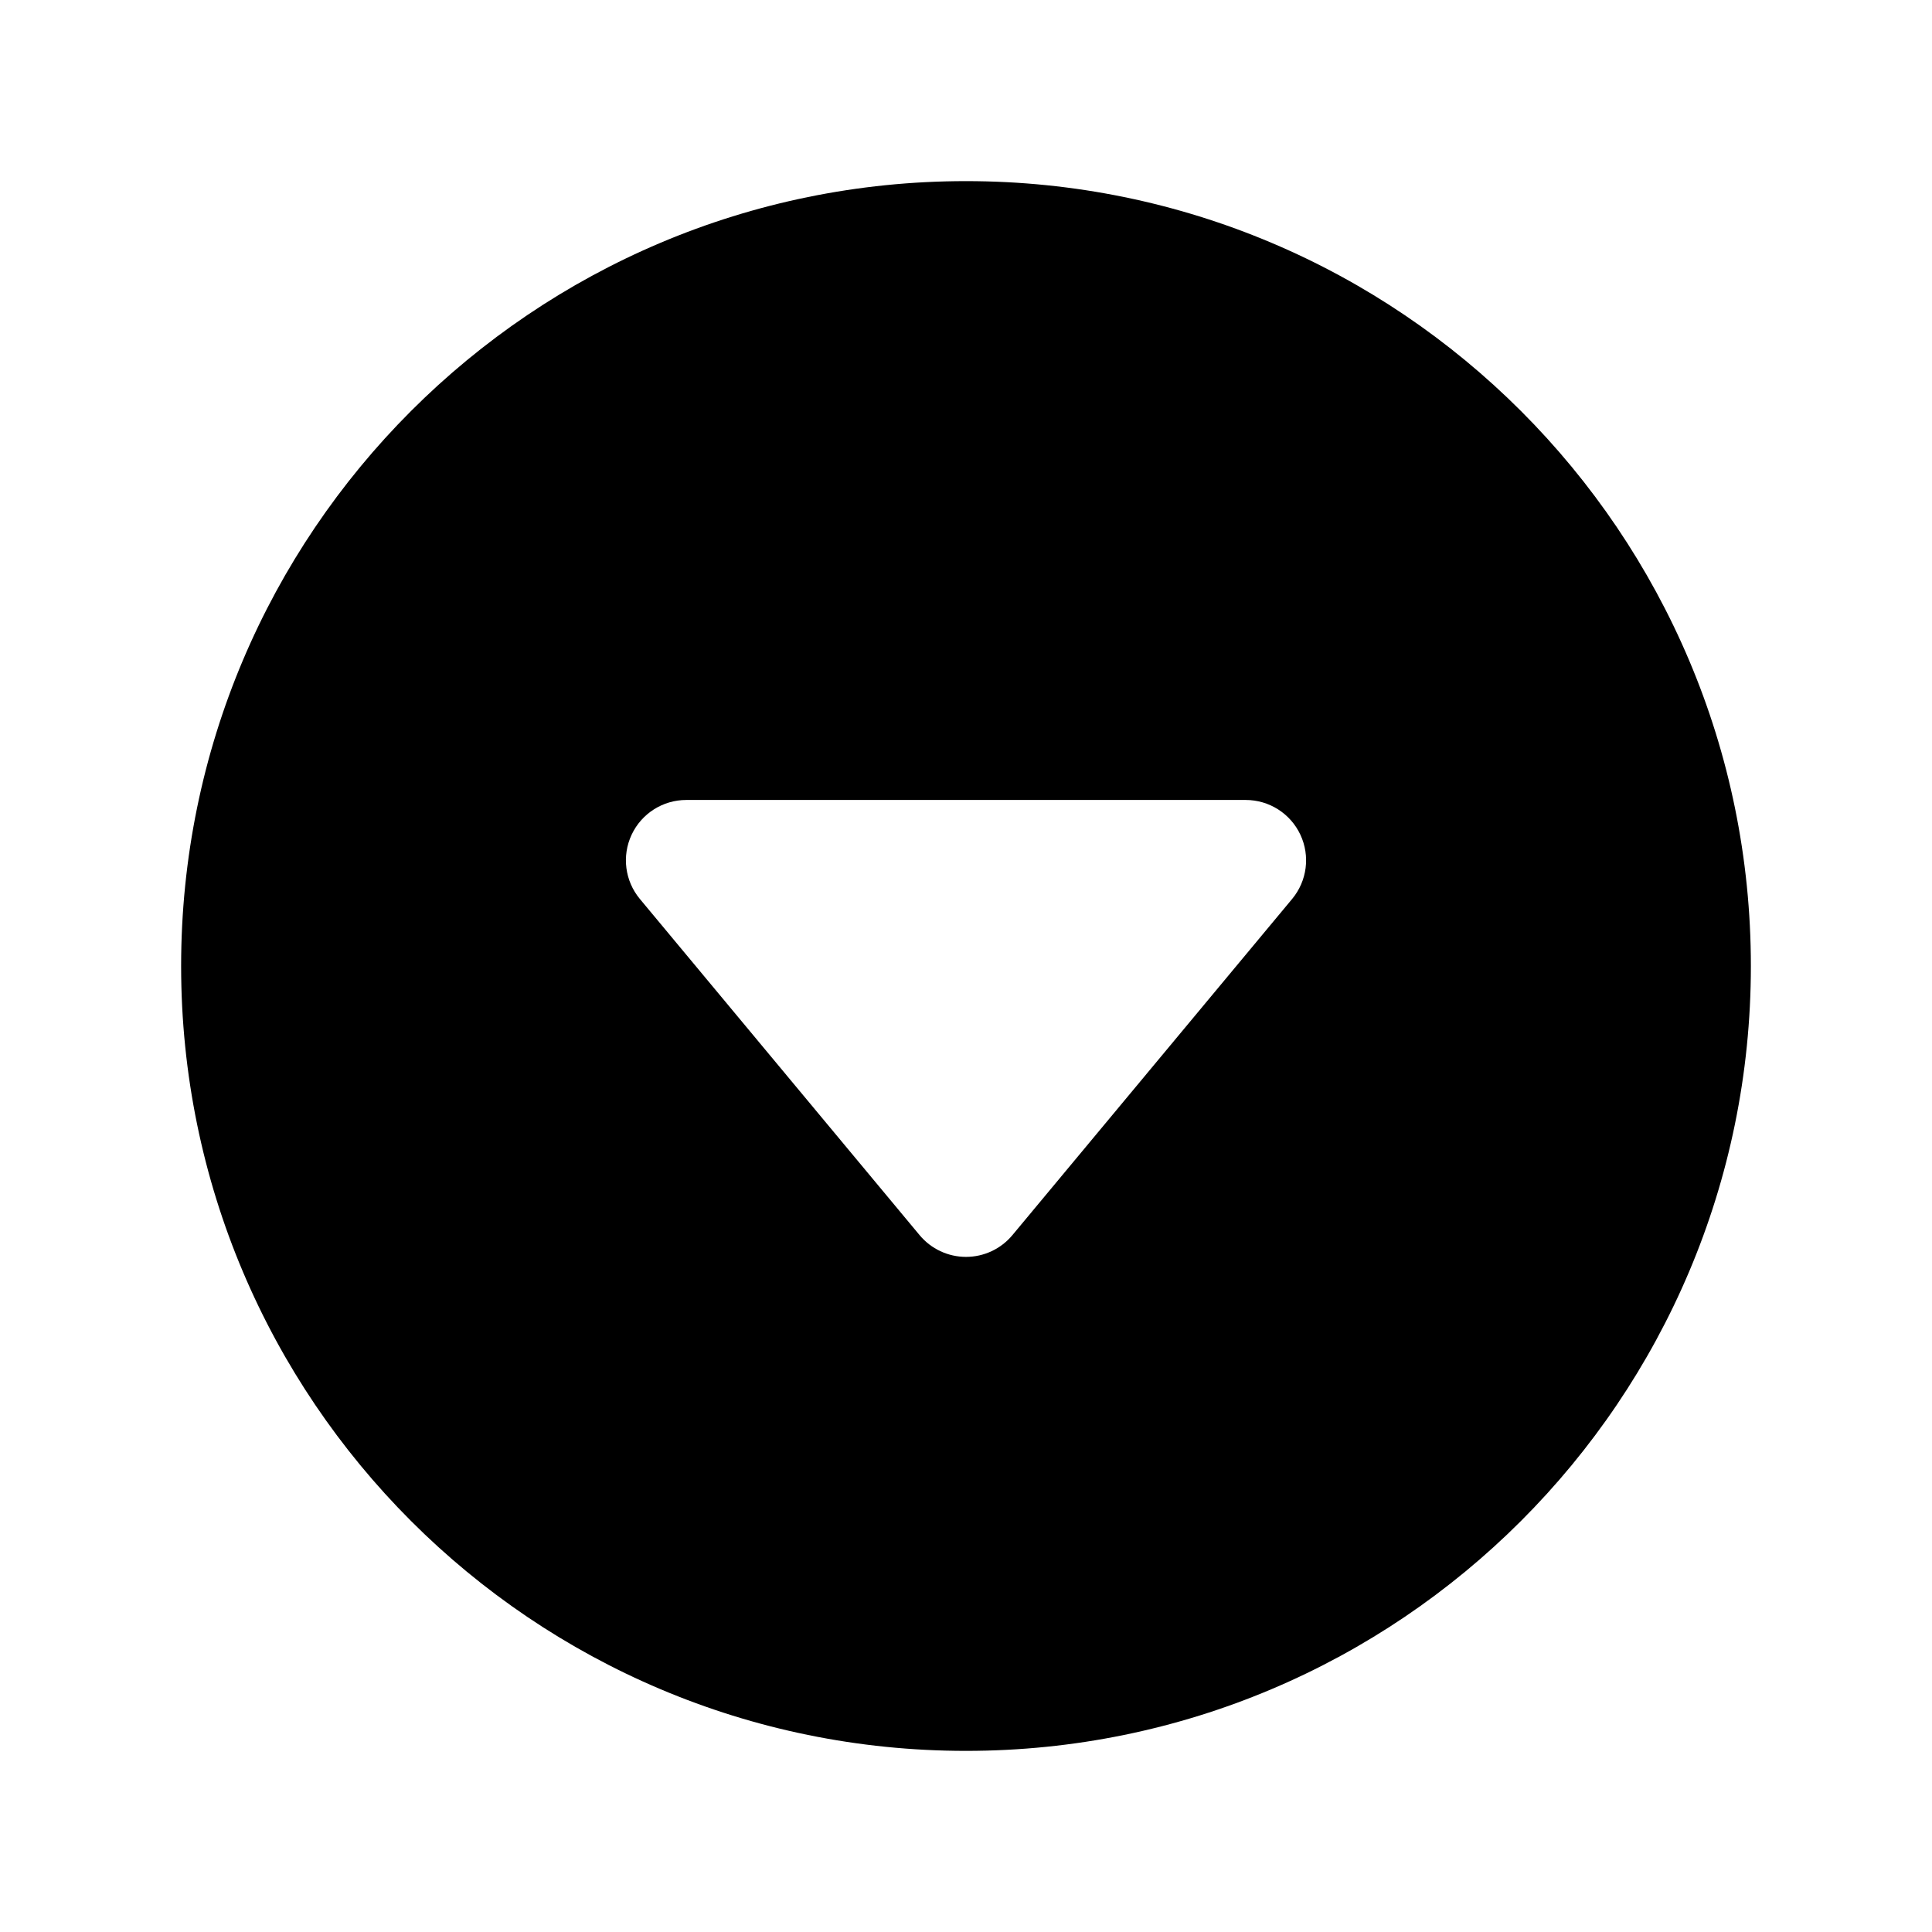
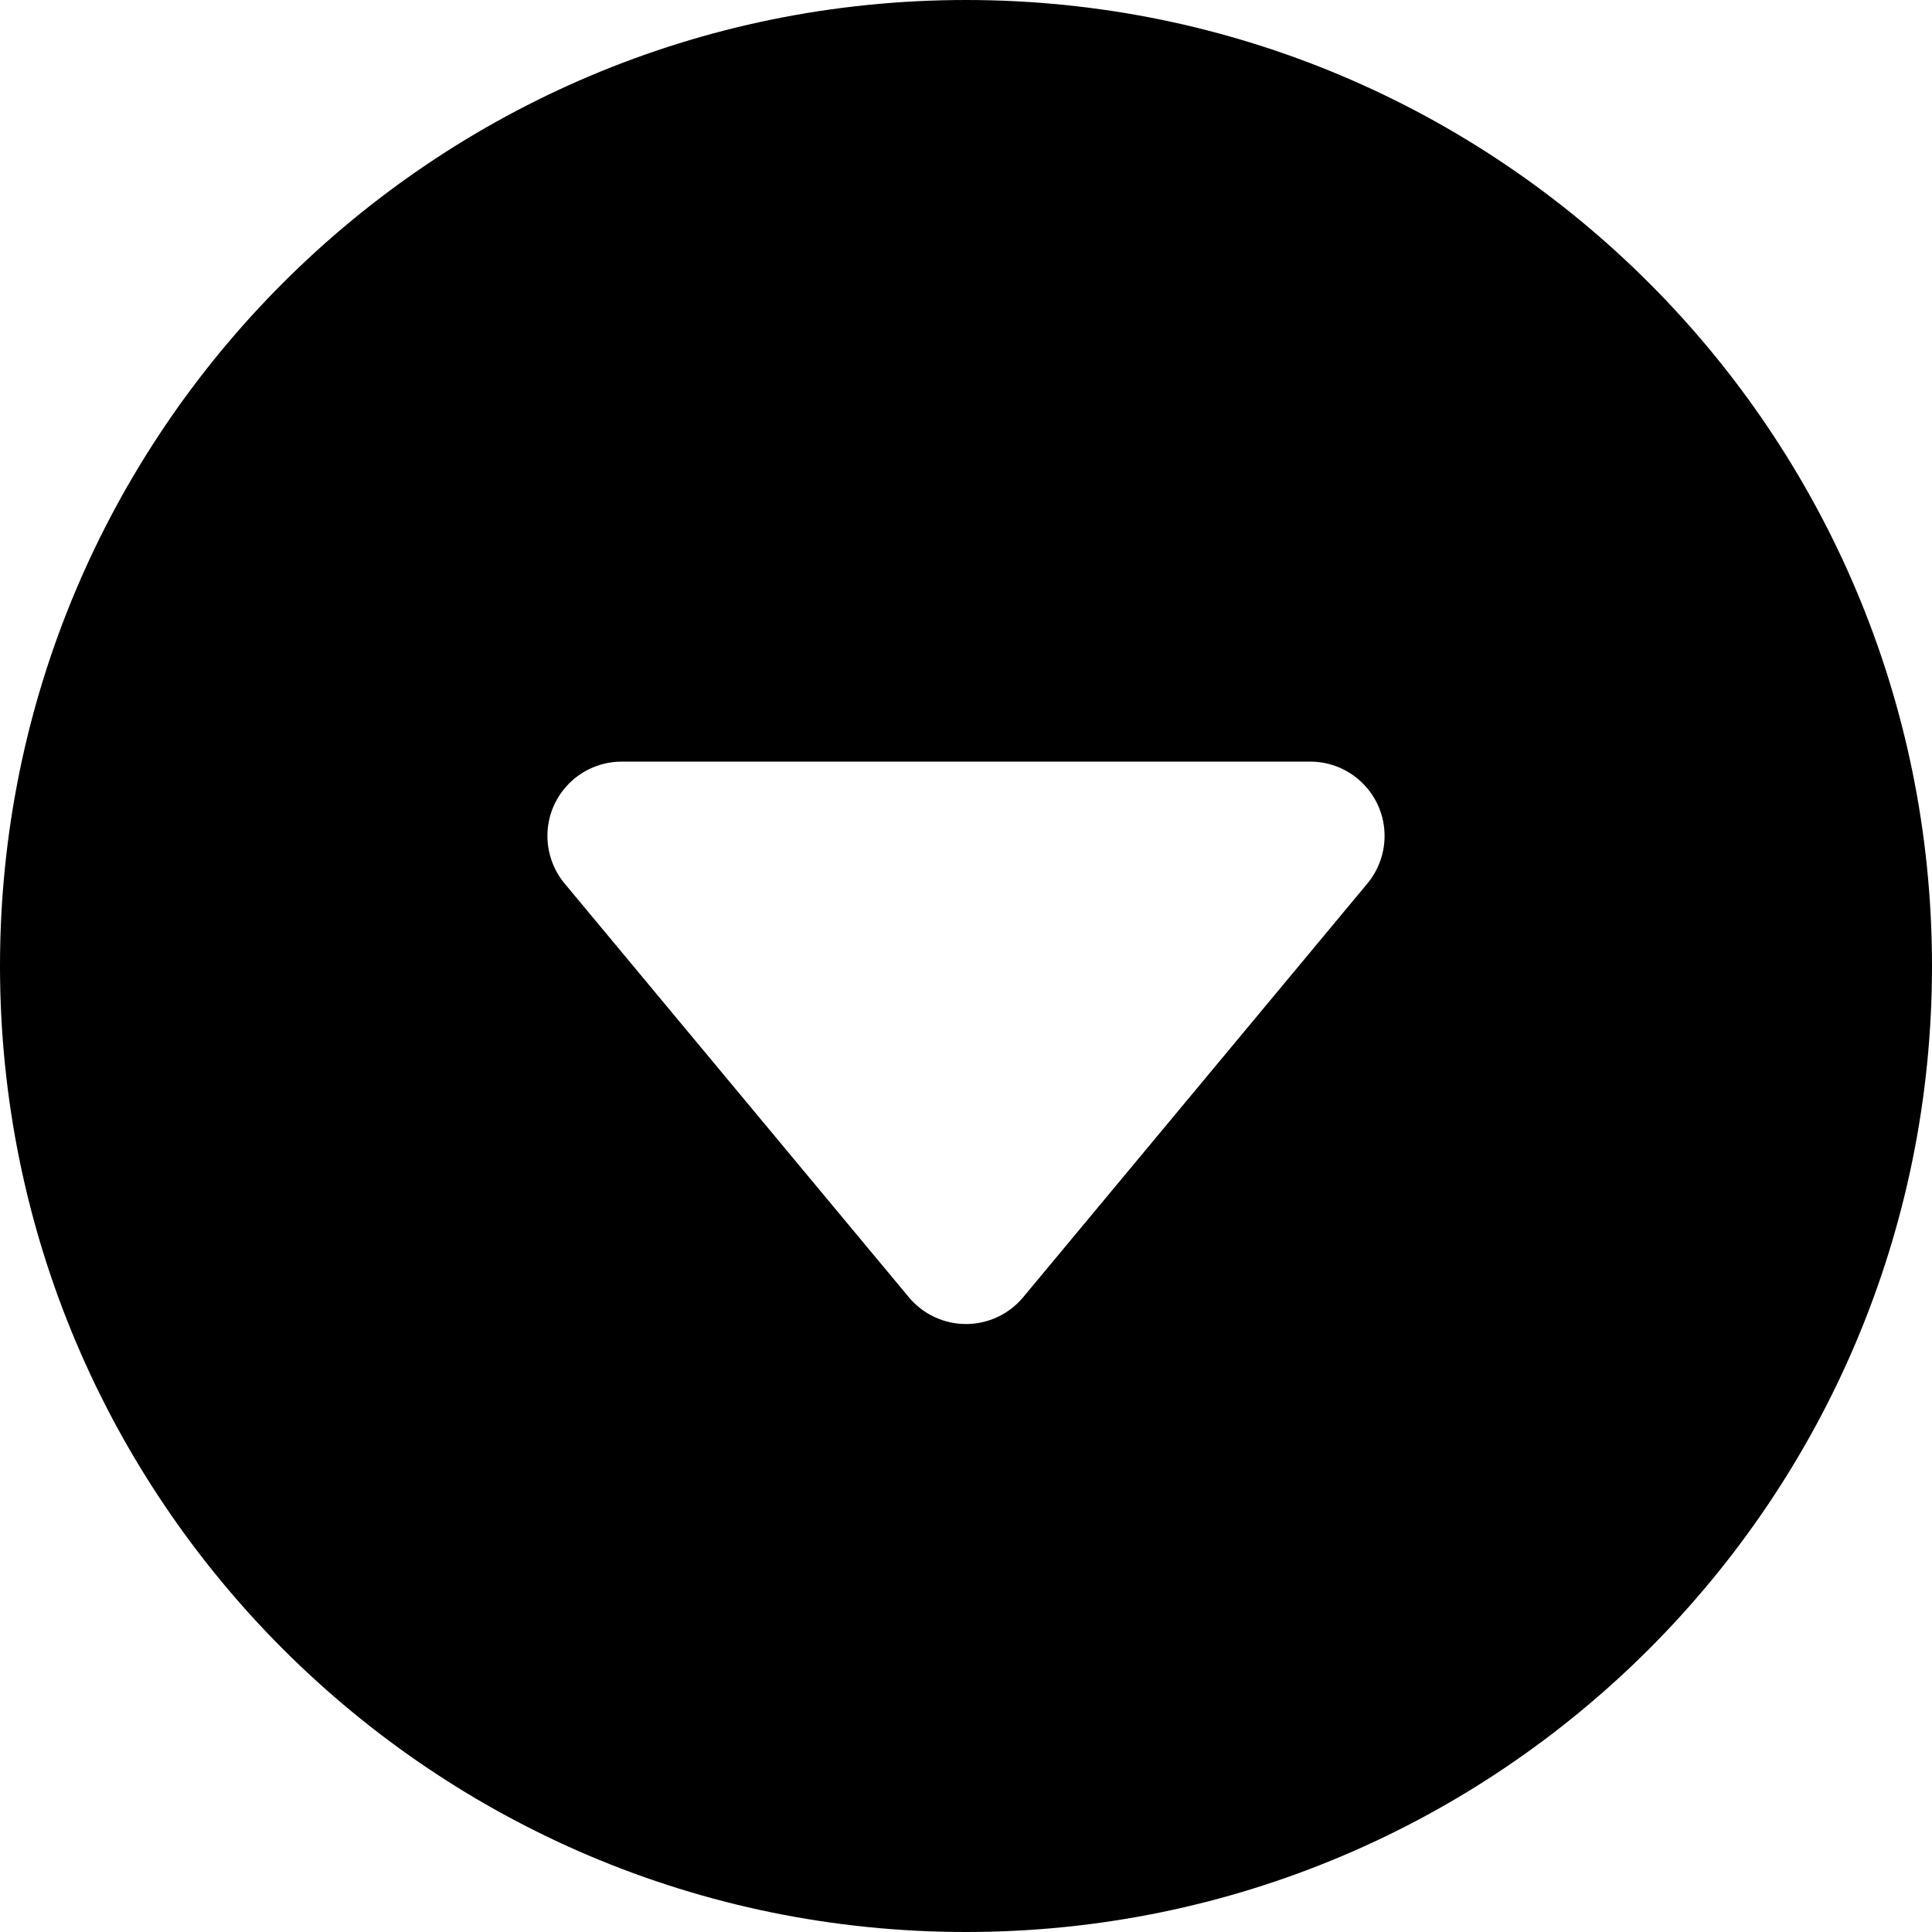
- <svg xmlns="http://www.w3.org/2000/svg" fill="#000000" width="800px" height="800px" viewBox="0 0 512 512" transform="rotate(270)matrix(-1, 0, 0, 1, 0, 0)">
-   <g id="SVGRepo_bgCarrier" stroke-width="0" />
-   <g id="SVGRepo_tracerCarrier" stroke-linecap="round" stroke-linejoin="round" />
-   <g id="SVGRepo_iconCarrier">
-     <path d="M464,256c0-114.87-93.13-208-208-208S48,141.13,48,256s93.13,208,208,208S464,370.87,464,256ZM212,330.14V181.86a16,16,0,0,1,26.23-12.29l89.09,74.13a16,16,0,0,1,0,24.6l-89.09,74.13A16,16,0,0,1,212,330.14Z" />
-   </g>
+ <svg xmlns="http://www.w3.org/2000/svg" xml:space="preserve" width="50px" height="50px" version="1.1" shape-rendering="geometricPrecision" text-rendering="geometricPrecision" image-rendering="optimizeQuality" fill-rule="evenodd" clip-rule="evenodd" viewBox="0 0 204.84 204.84">
+   <path fill="black" d="M102.42 204.84c56.56,0 102.42,-45.86 102.42,-102.42 0,-56.56 -45.86,-102.42 -102.42,-102.42 -56.56,0 -102.42,45.86 -102.42,102.42 0,56.56 45.86,102.42 102.42,102.42zm-36.51 -124.09l73.02 0c4.34,0.01 7.87,3.53 7.87,7.88 0,1.84 -0.65,3.63 -1.82,5.04l-36.5 43.87c-1.5,1.8 -3.72,2.84 -6.06,2.84 -2.34,0 -4.56,-1.04 -6.06,-2.84l-36.5 -43.87c-1.17,-1.41 -1.82,-3.2 -1.82,-5.04 0,-4.35 3.52,-7.87 7.87,-7.88l0 0z" />
</svg>
